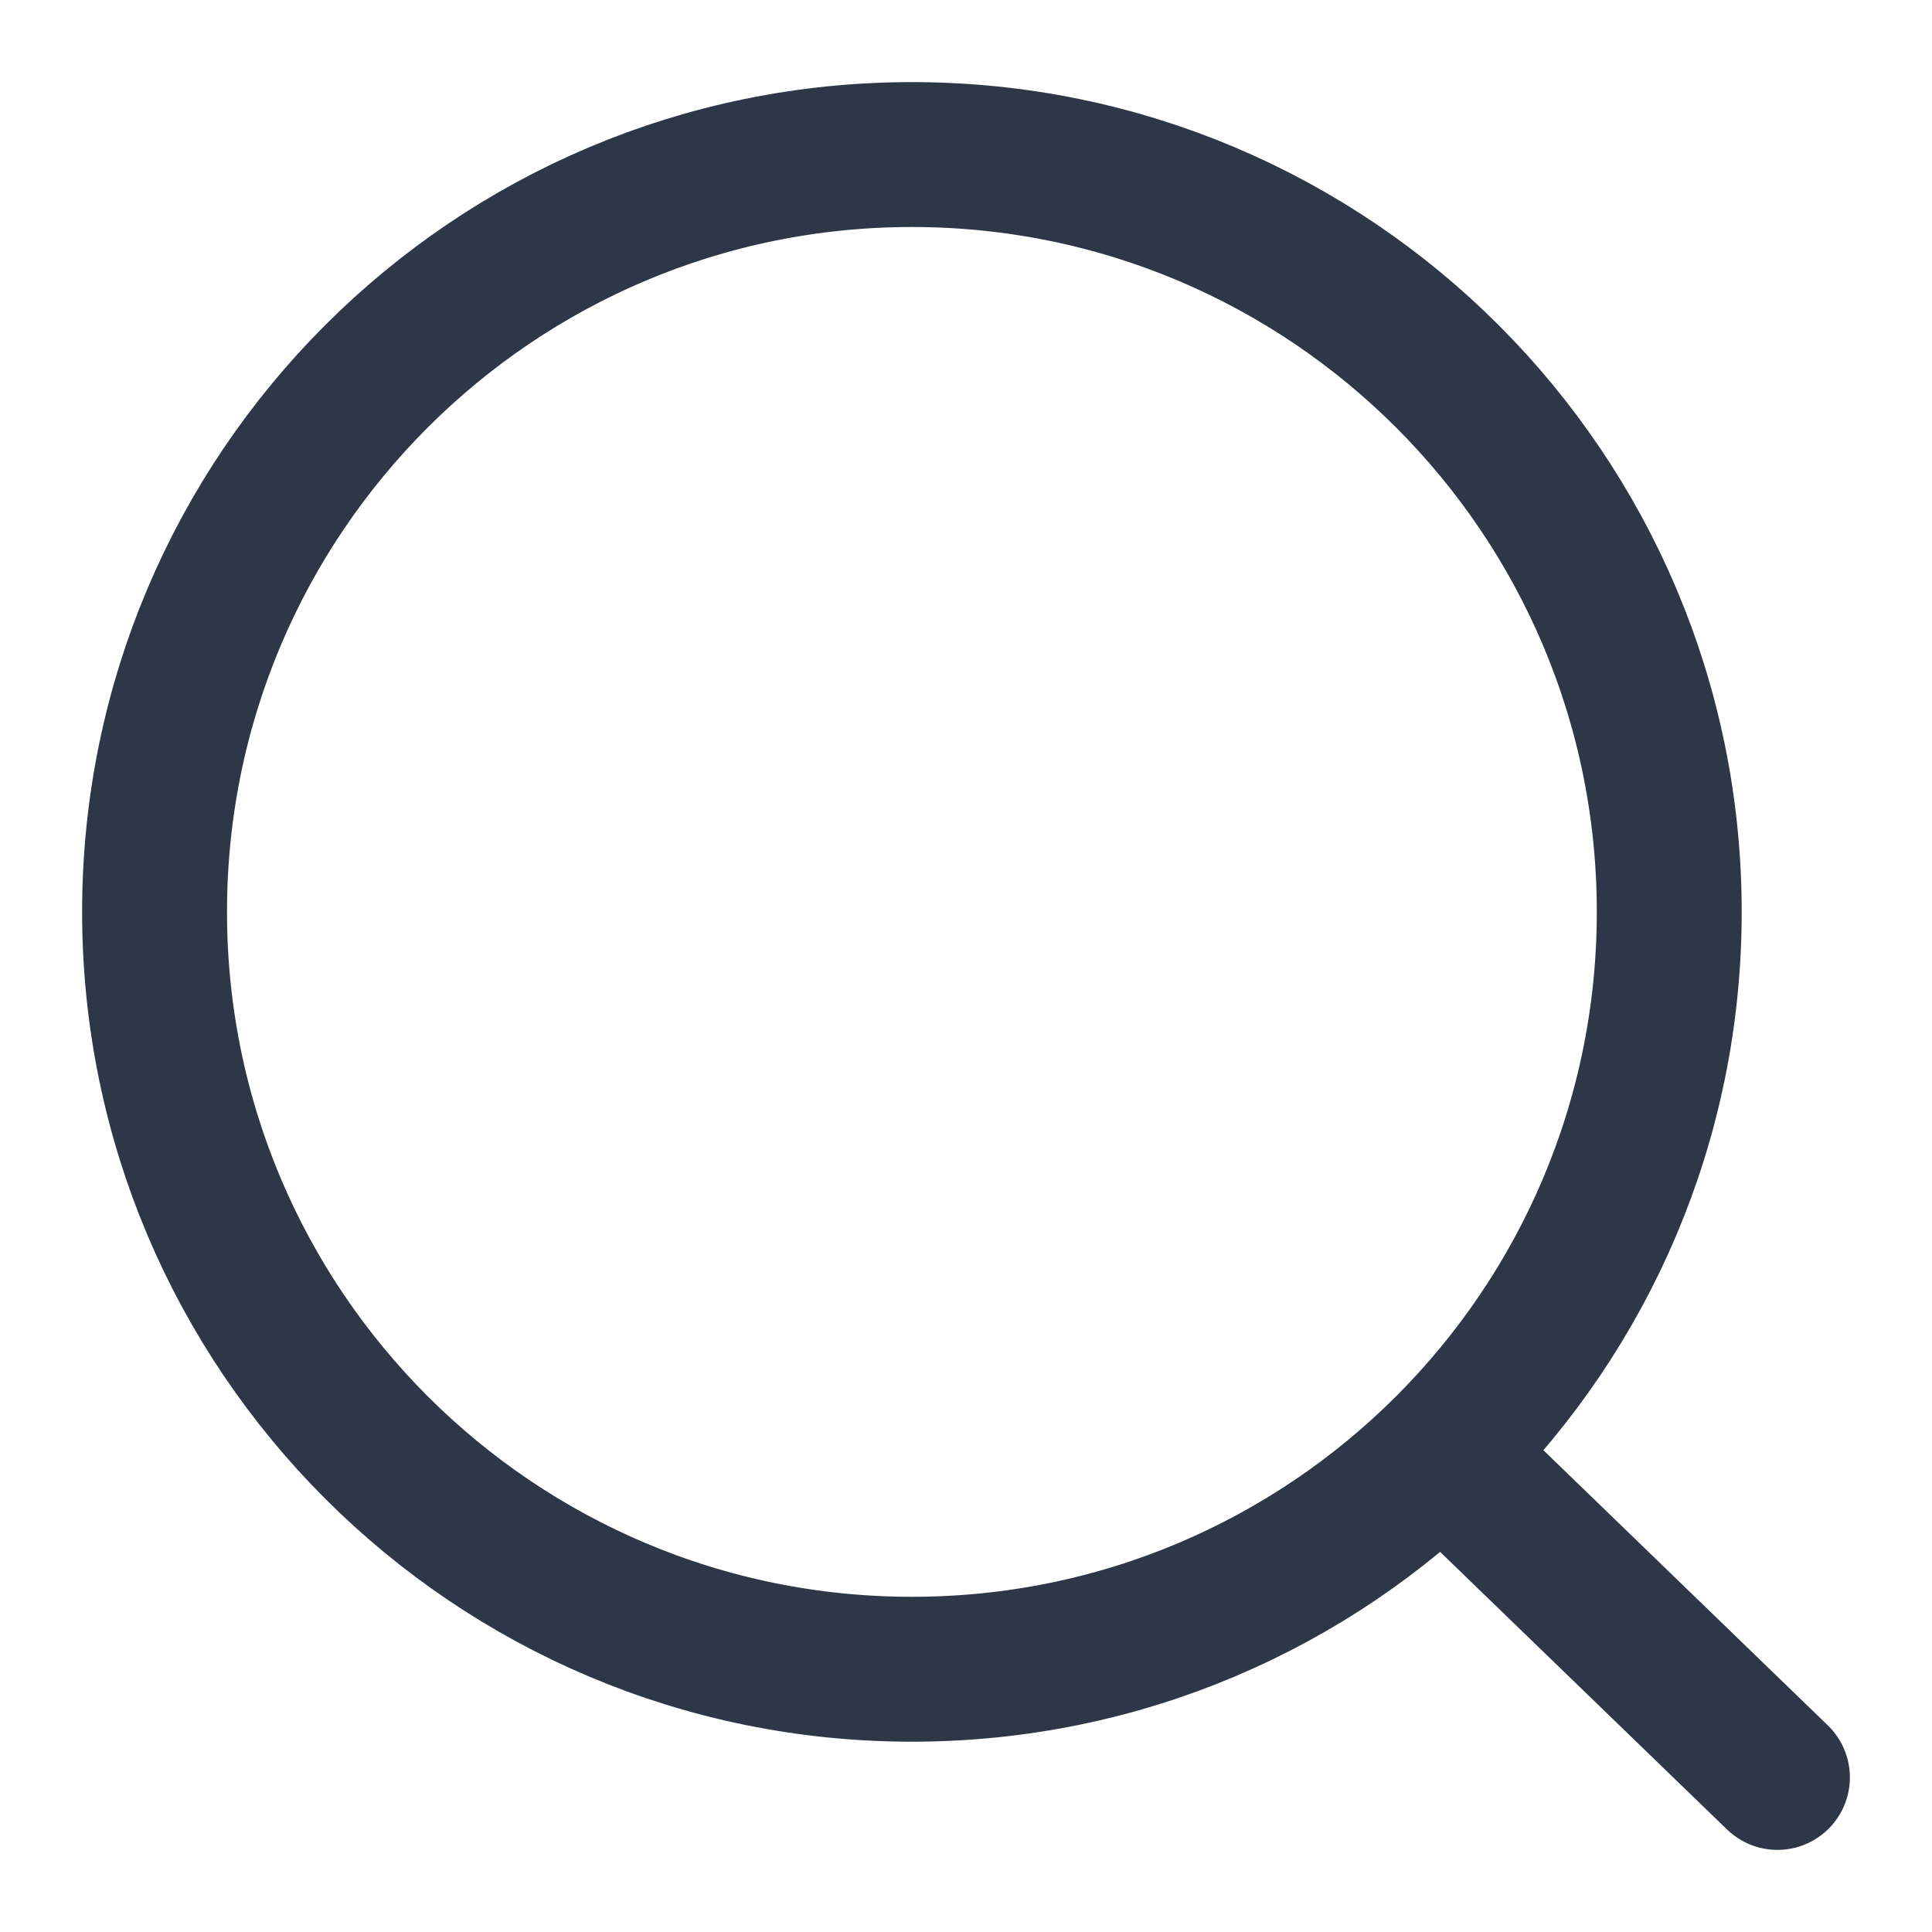
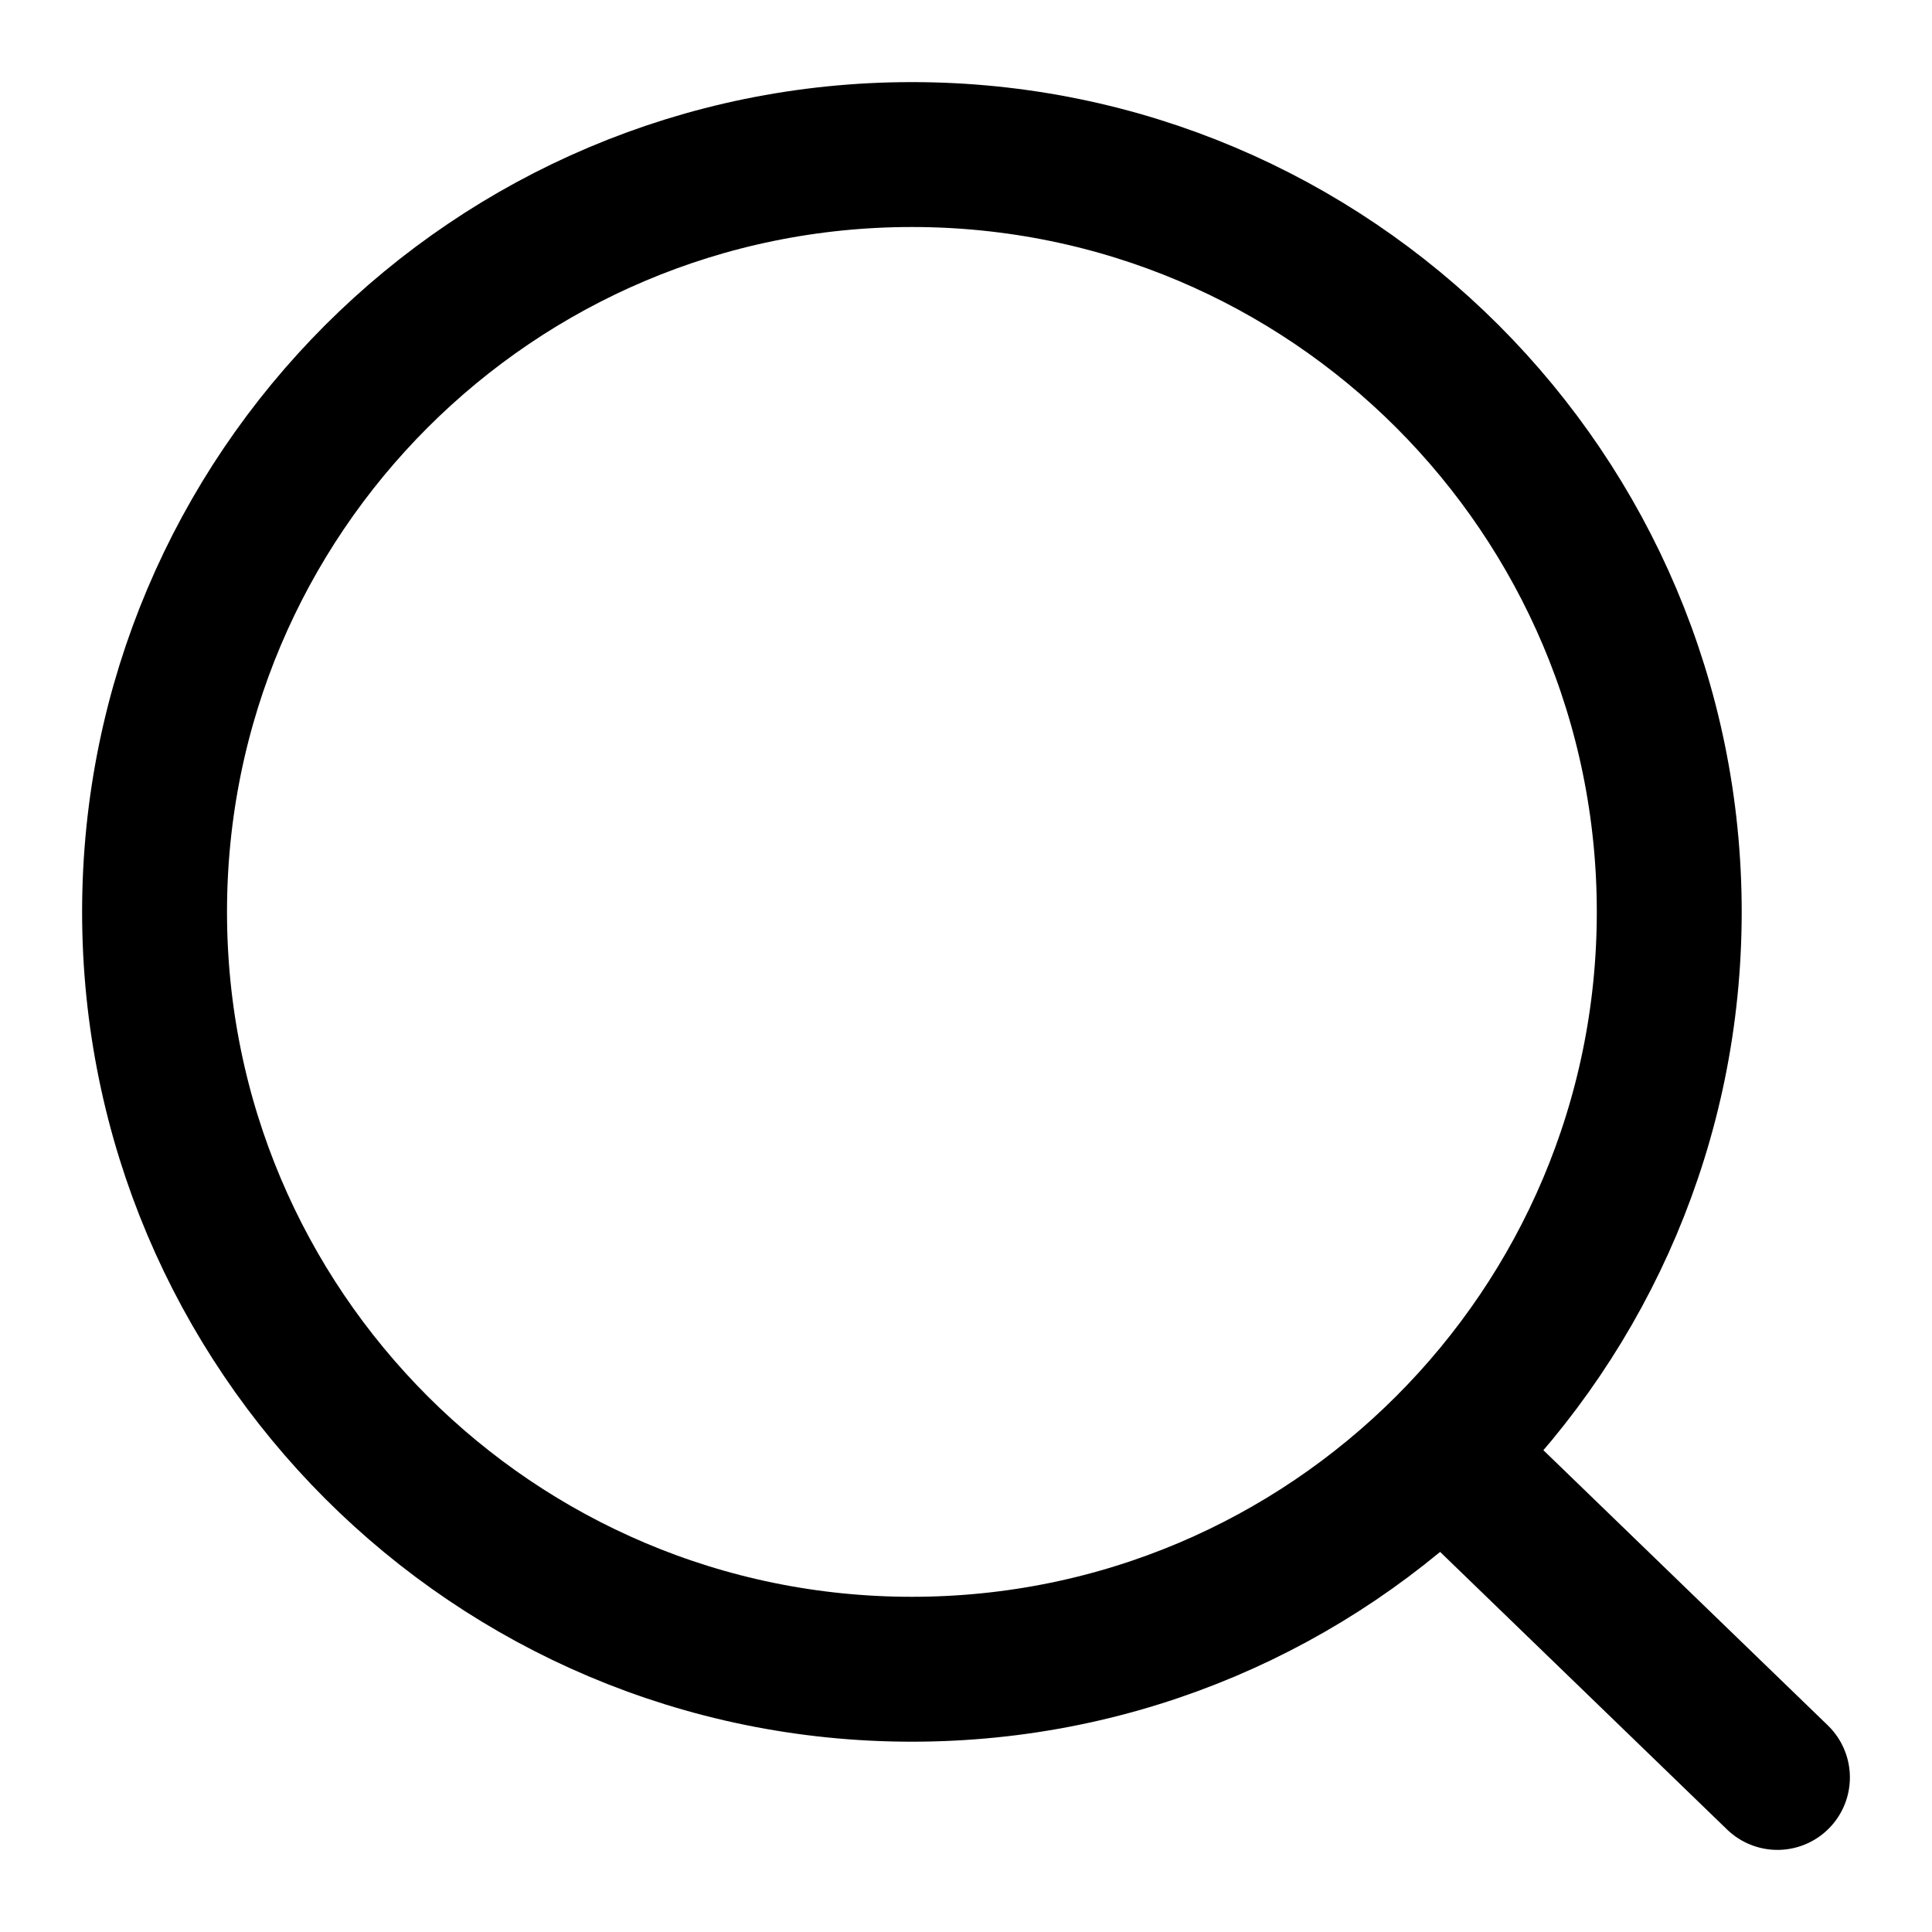
<svg xmlns="http://www.w3.org/2000/svg" width="20" height="20" viewBox="0 0 20 20" fill="none">
-   <path d="M14.927 15.04L18.4 18.4M17.28 9.44C17.28 13.77 13.77 17.28 9.44 17.28C5.11 17.28 1.6 13.77 1.6 9.44C1.6 5.11 5.11 1.6 9.44 1.6C13.77 1.6 17.28 5.11 17.28 9.44Z" stroke="#2D3748" stroke-width="1.5" stroke-linecap="round" />
+   <path d="M14.927 15.04L18.4 18.4M17.28 9.44C17.28 13.77 13.77 17.28 9.44 17.28C5.11 17.28 1.6 13.77 1.6 9.44C1.6 5.11 5.11 1.6 9.44 1.6C13.77 1.6 17.28 5.11 17.28 9.44Z" stroke="#000" stroke-width="1.5" stroke-linecap="round" />
</svg>
